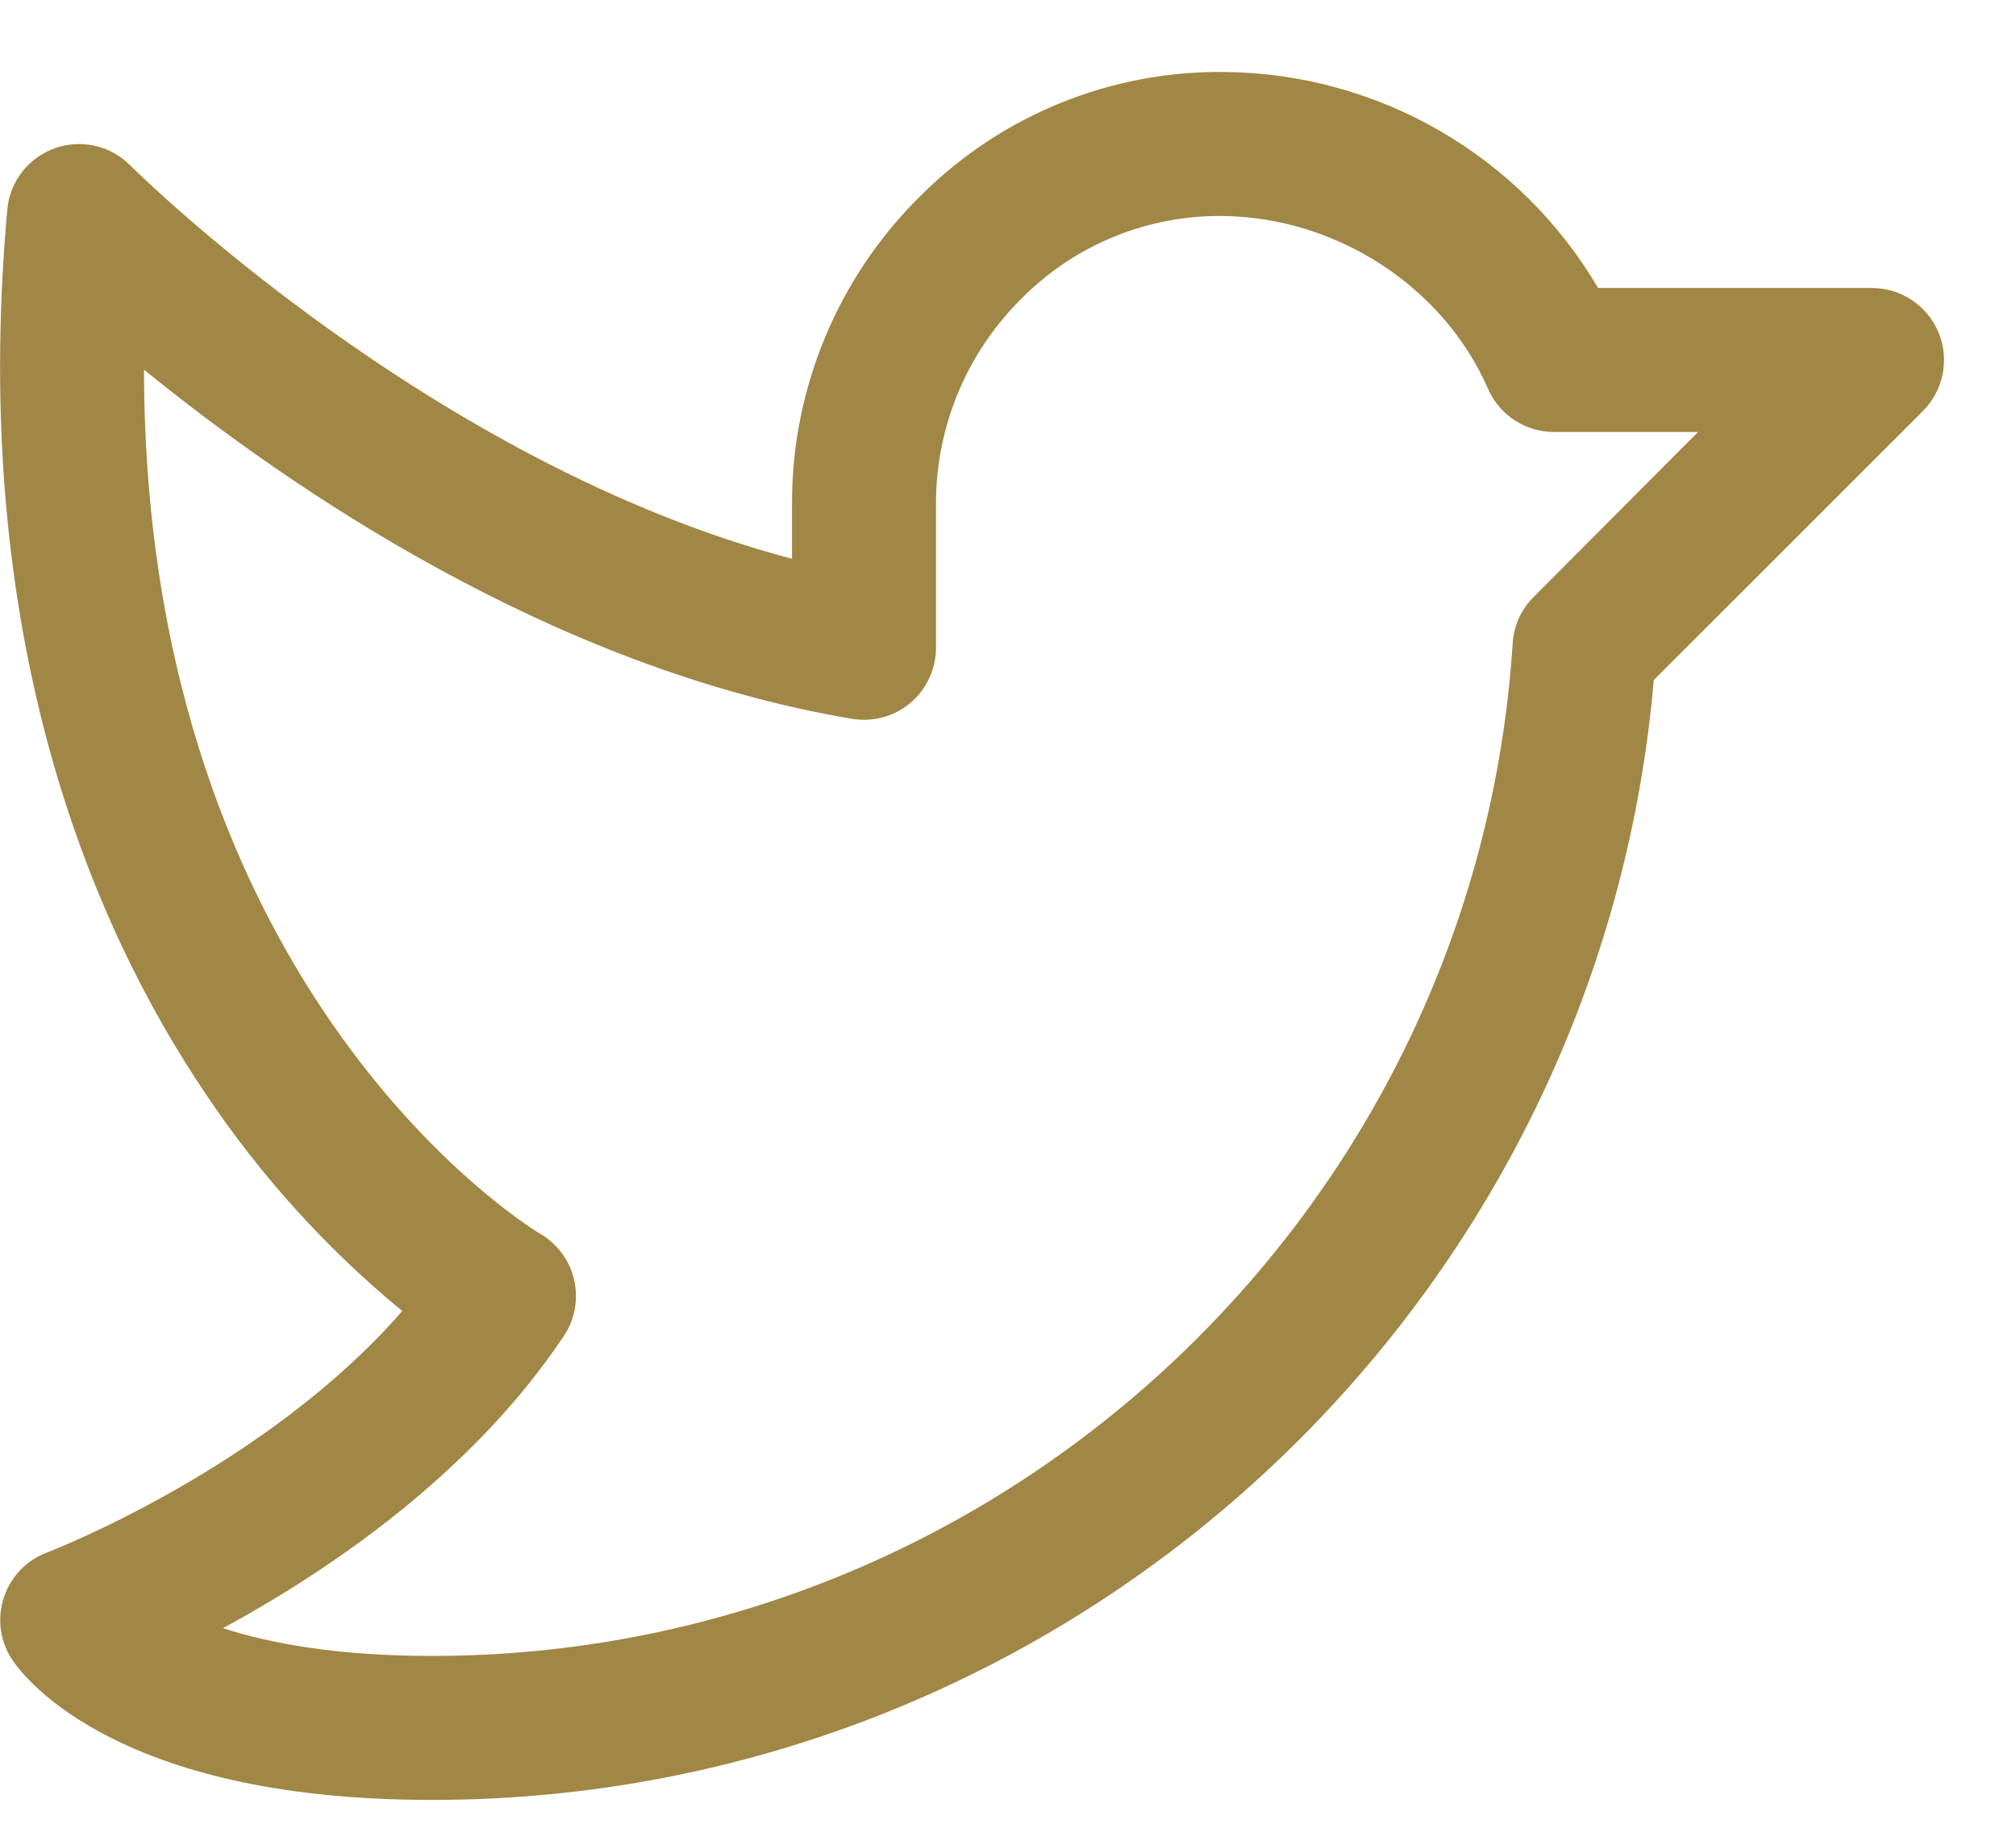
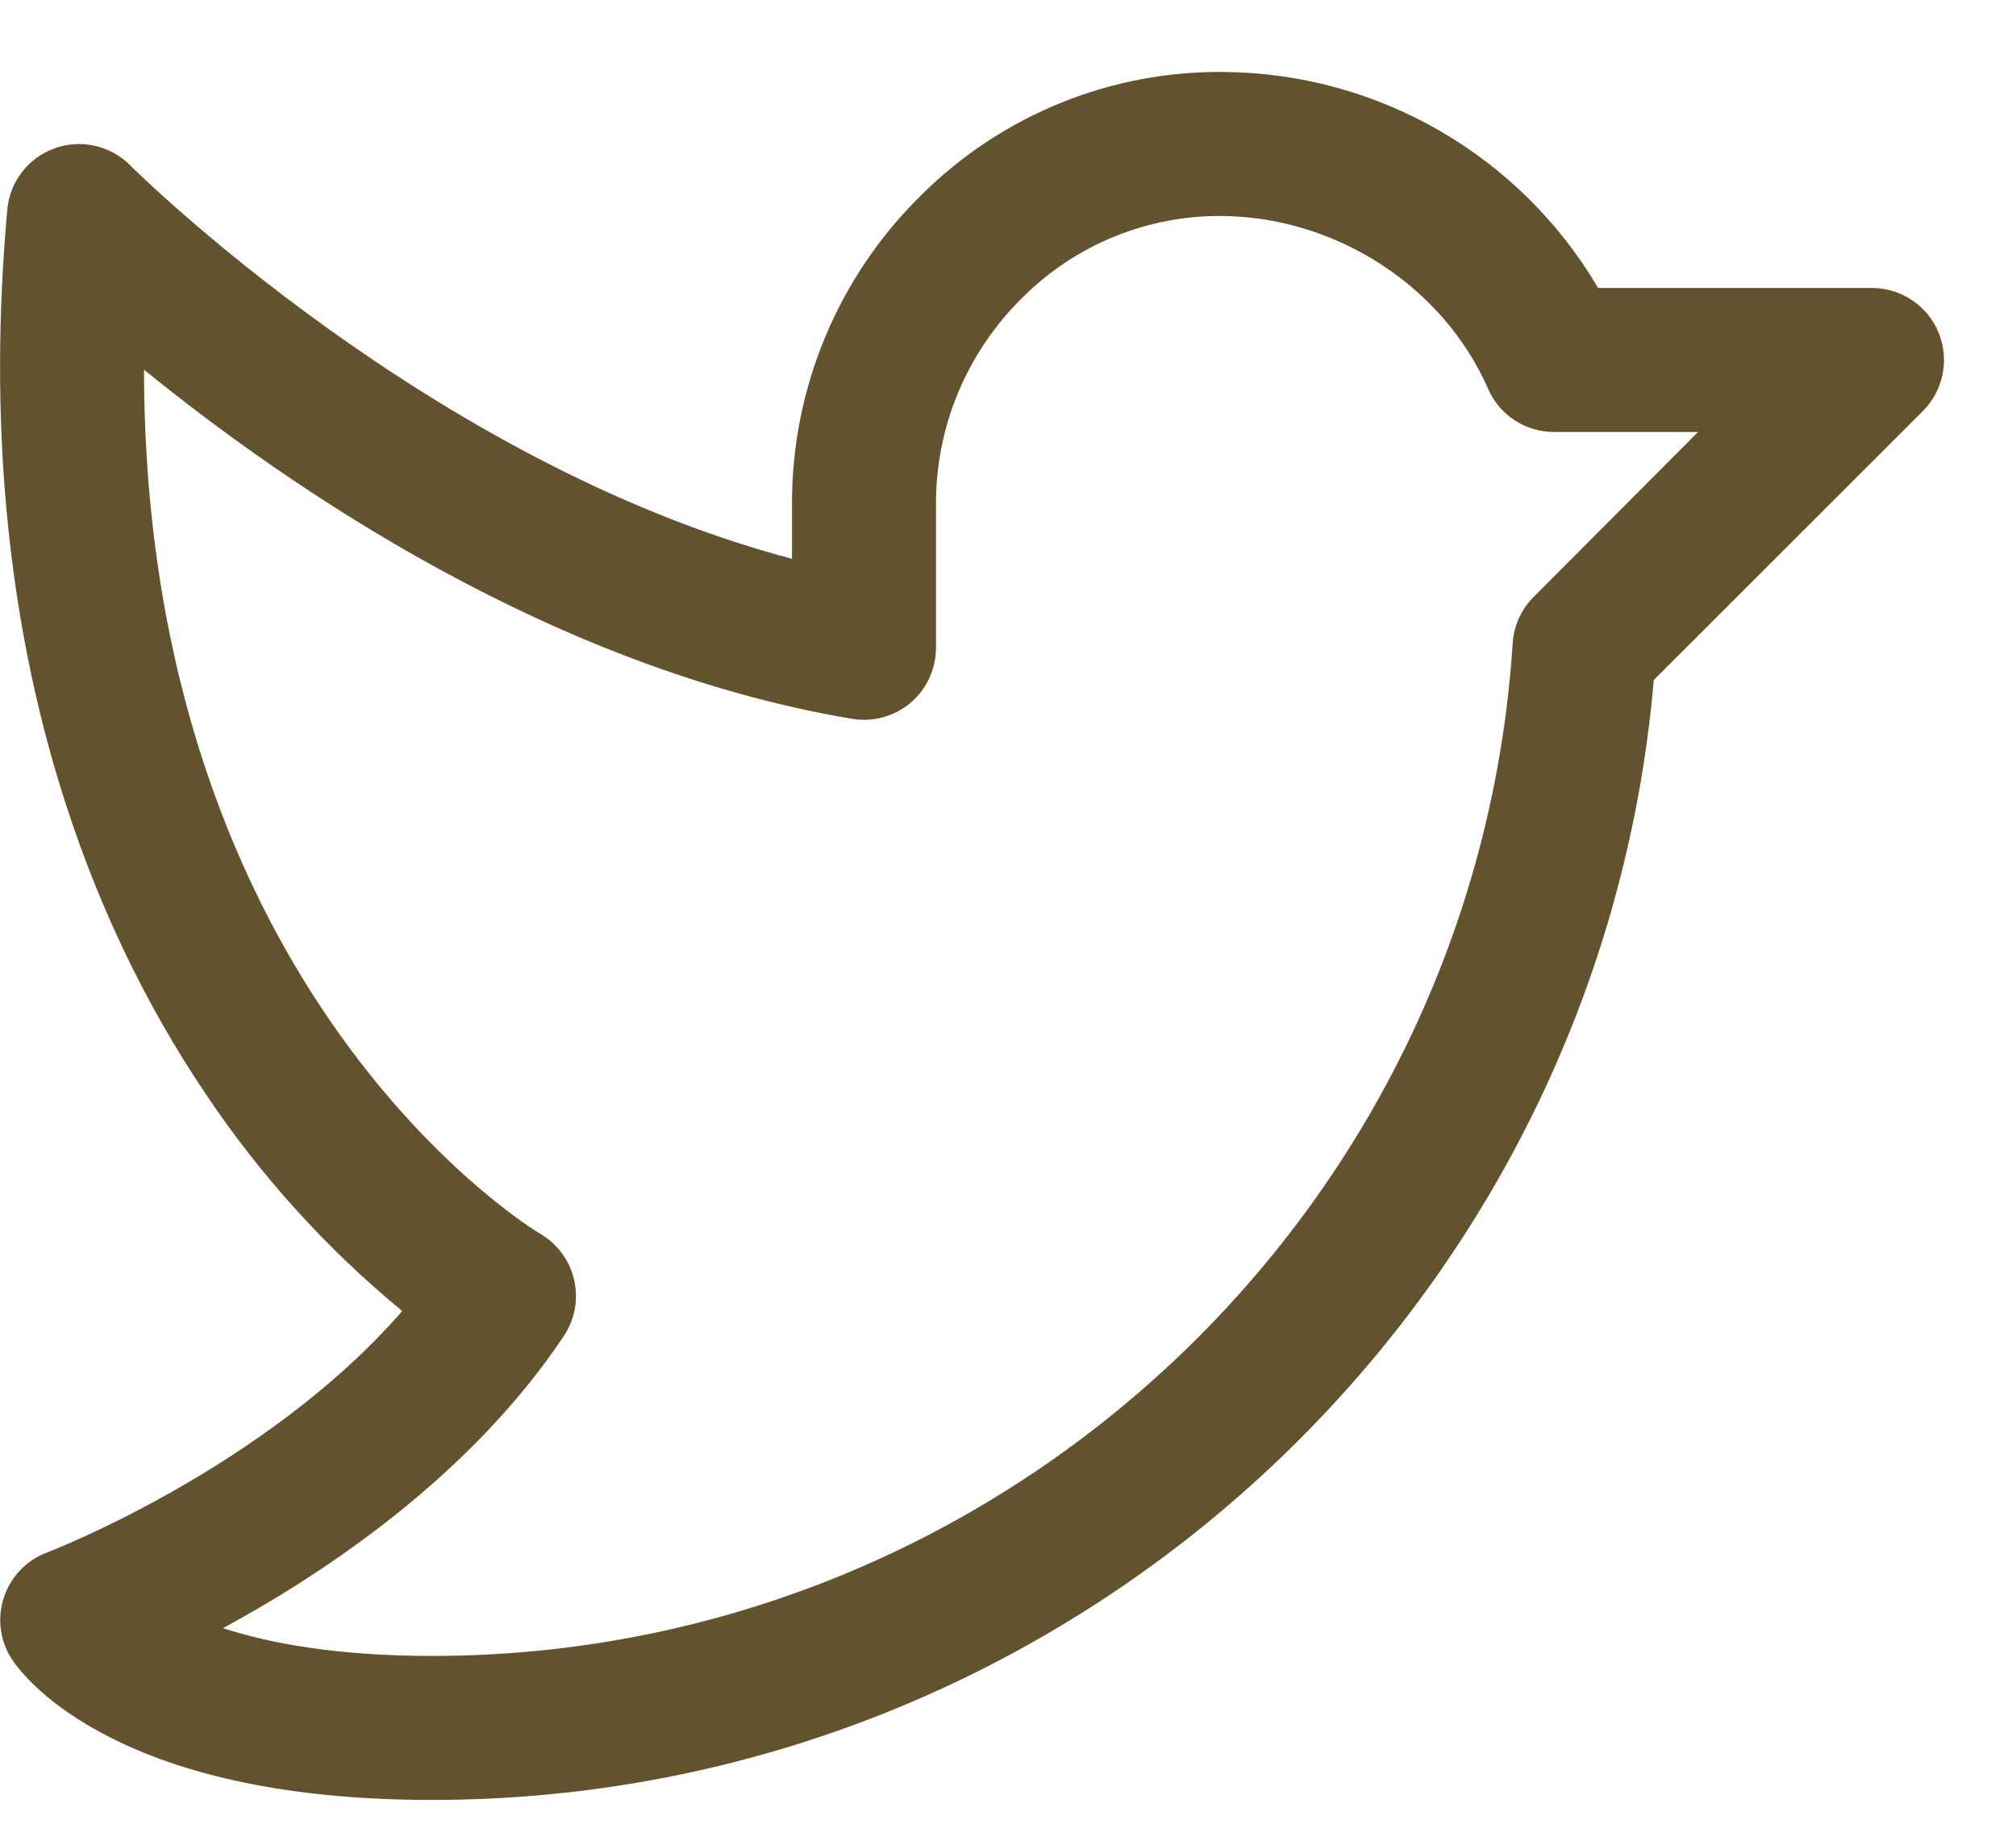
<svg xmlns="http://www.w3.org/2000/svg" width="21" height="19" viewBox="0 0 21 19" fill="none">
-   <path fill-rule="evenodd" clip-rule="evenodd" d="M20.193 3.463C20.077 3.183 19.803 3 19.5 3H16.647C15.836 1.62 14.36 0.766 12.759 0.75C11.575 0.734 10.434 1.198 9.595 2.034C8.732 2.881 8.247 4.041 8.25 5.25V5.821C4.476 4.825 1.388 1.755 1.356 1.722C1.15 1.515 0.843 1.446 0.569 1.545C0.294 1.644 0.102 1.893 0.076 2.183C-0.328 6.664 0.973 9.662 2.138 11.388C2.707 12.241 3.398 13.005 4.19 13.657C2.762 15.3 0.514 16.163 0.489 16.173C0.275 16.253 0.109 16.427 0.039 16.645C-0.032 16.863 0.001 17.101 0.128 17.291C0.199 17.396 0.48 17.765 1.167 18.109C2.017 18.534 3.139 18.75 4.5 18.75C11.125 18.75 16.661 13.648 17.227 7.084L20.031 4.281C20.245 4.066 20.309 3.743 20.193 3.463V3.463ZM15.974 6.22C15.845 6.349 15.768 6.52 15.757 6.702C15.375 12.617 10.432 17.25 4.5 17.25C3.51 17.25 2.812 17.119 2.323 16.961C3.402 16.375 4.907 15.367 5.874 13.916C5.989 13.744 6.027 13.531 5.98 13.33C5.933 13.128 5.804 12.955 5.625 12.851C5.581 12.826 1.508 10.382 1.5 3.851C3 5.07 5.742 6.961 8.875 7.488C9.093 7.524 9.315 7.464 9.484 7.322C9.652 7.179 9.749 6.97 9.75 6.75V5.25C9.748 4.442 10.073 3.667 10.65 3.101C11.203 2.547 11.957 2.24 12.741 2.25C13.928 2.265 15.037 2.989 15.501 4.051C15.62 4.324 15.89 4.5 16.188 4.5H17.688L15.974 6.22Z" fill="#A18745" />
+   <path fill-rule="evenodd" clip-rule="evenodd" d="M20.193 3.463C20.077 3.183 19.803 3 19.5 3H16.647C15.836 1.62 14.36 0.766 12.759 0.75C11.575 0.734 10.434 1.198 9.595 2.034C8.732 2.881 8.247 4.041 8.25 5.25V5.821C4.476 4.825 1.388 1.755 1.356 1.722C1.15 1.515 0.843 1.446 0.569 1.545C0.294 1.644 0.102 1.893 0.076 2.183C-0.328 6.664 0.973 9.662 2.138 11.388C2.707 12.241 3.398 13.005 4.19 13.657C2.762 15.3 0.514 16.163 0.489 16.173C0.275 16.253 0.109 16.427 0.039 16.645C-0.032 16.863 0.001 17.101 0.128 17.291C0.199 17.396 0.48 17.765 1.167 18.109C2.017 18.534 3.139 18.75 4.5 18.75C11.125 18.75 16.661 13.648 17.227 7.084L20.031 4.281C20.245 4.066 20.309 3.743 20.193 3.463V3.463ZM15.974 6.22C15.845 6.349 15.768 6.52 15.757 6.702C15.375 12.617 10.432 17.25 4.5 17.25C3.51 17.25 2.812 17.119 2.323 16.961C3.402 16.375 4.907 15.367 5.874 13.916C5.989 13.744 6.027 13.531 5.98 13.33C5.933 13.128 5.804 12.955 5.625 12.851C5.581 12.826 1.508 10.382 1.5 3.851C3 5.07 5.742 6.961 8.875 7.488C9.093 7.524 9.315 7.464 9.484 7.322C9.652 7.179 9.749 6.97 9.75 6.75V5.25C9.748 4.442 10.073 3.667 10.65 3.101C11.203 2.547 11.957 2.24 12.741 2.25C13.928 2.265 15.037 2.989 15.501 4.051C15.62 4.324 15.89 4.5 16.188 4.5H17.688L15.974 6.22Z" fill="#62522D" />
</svg>
